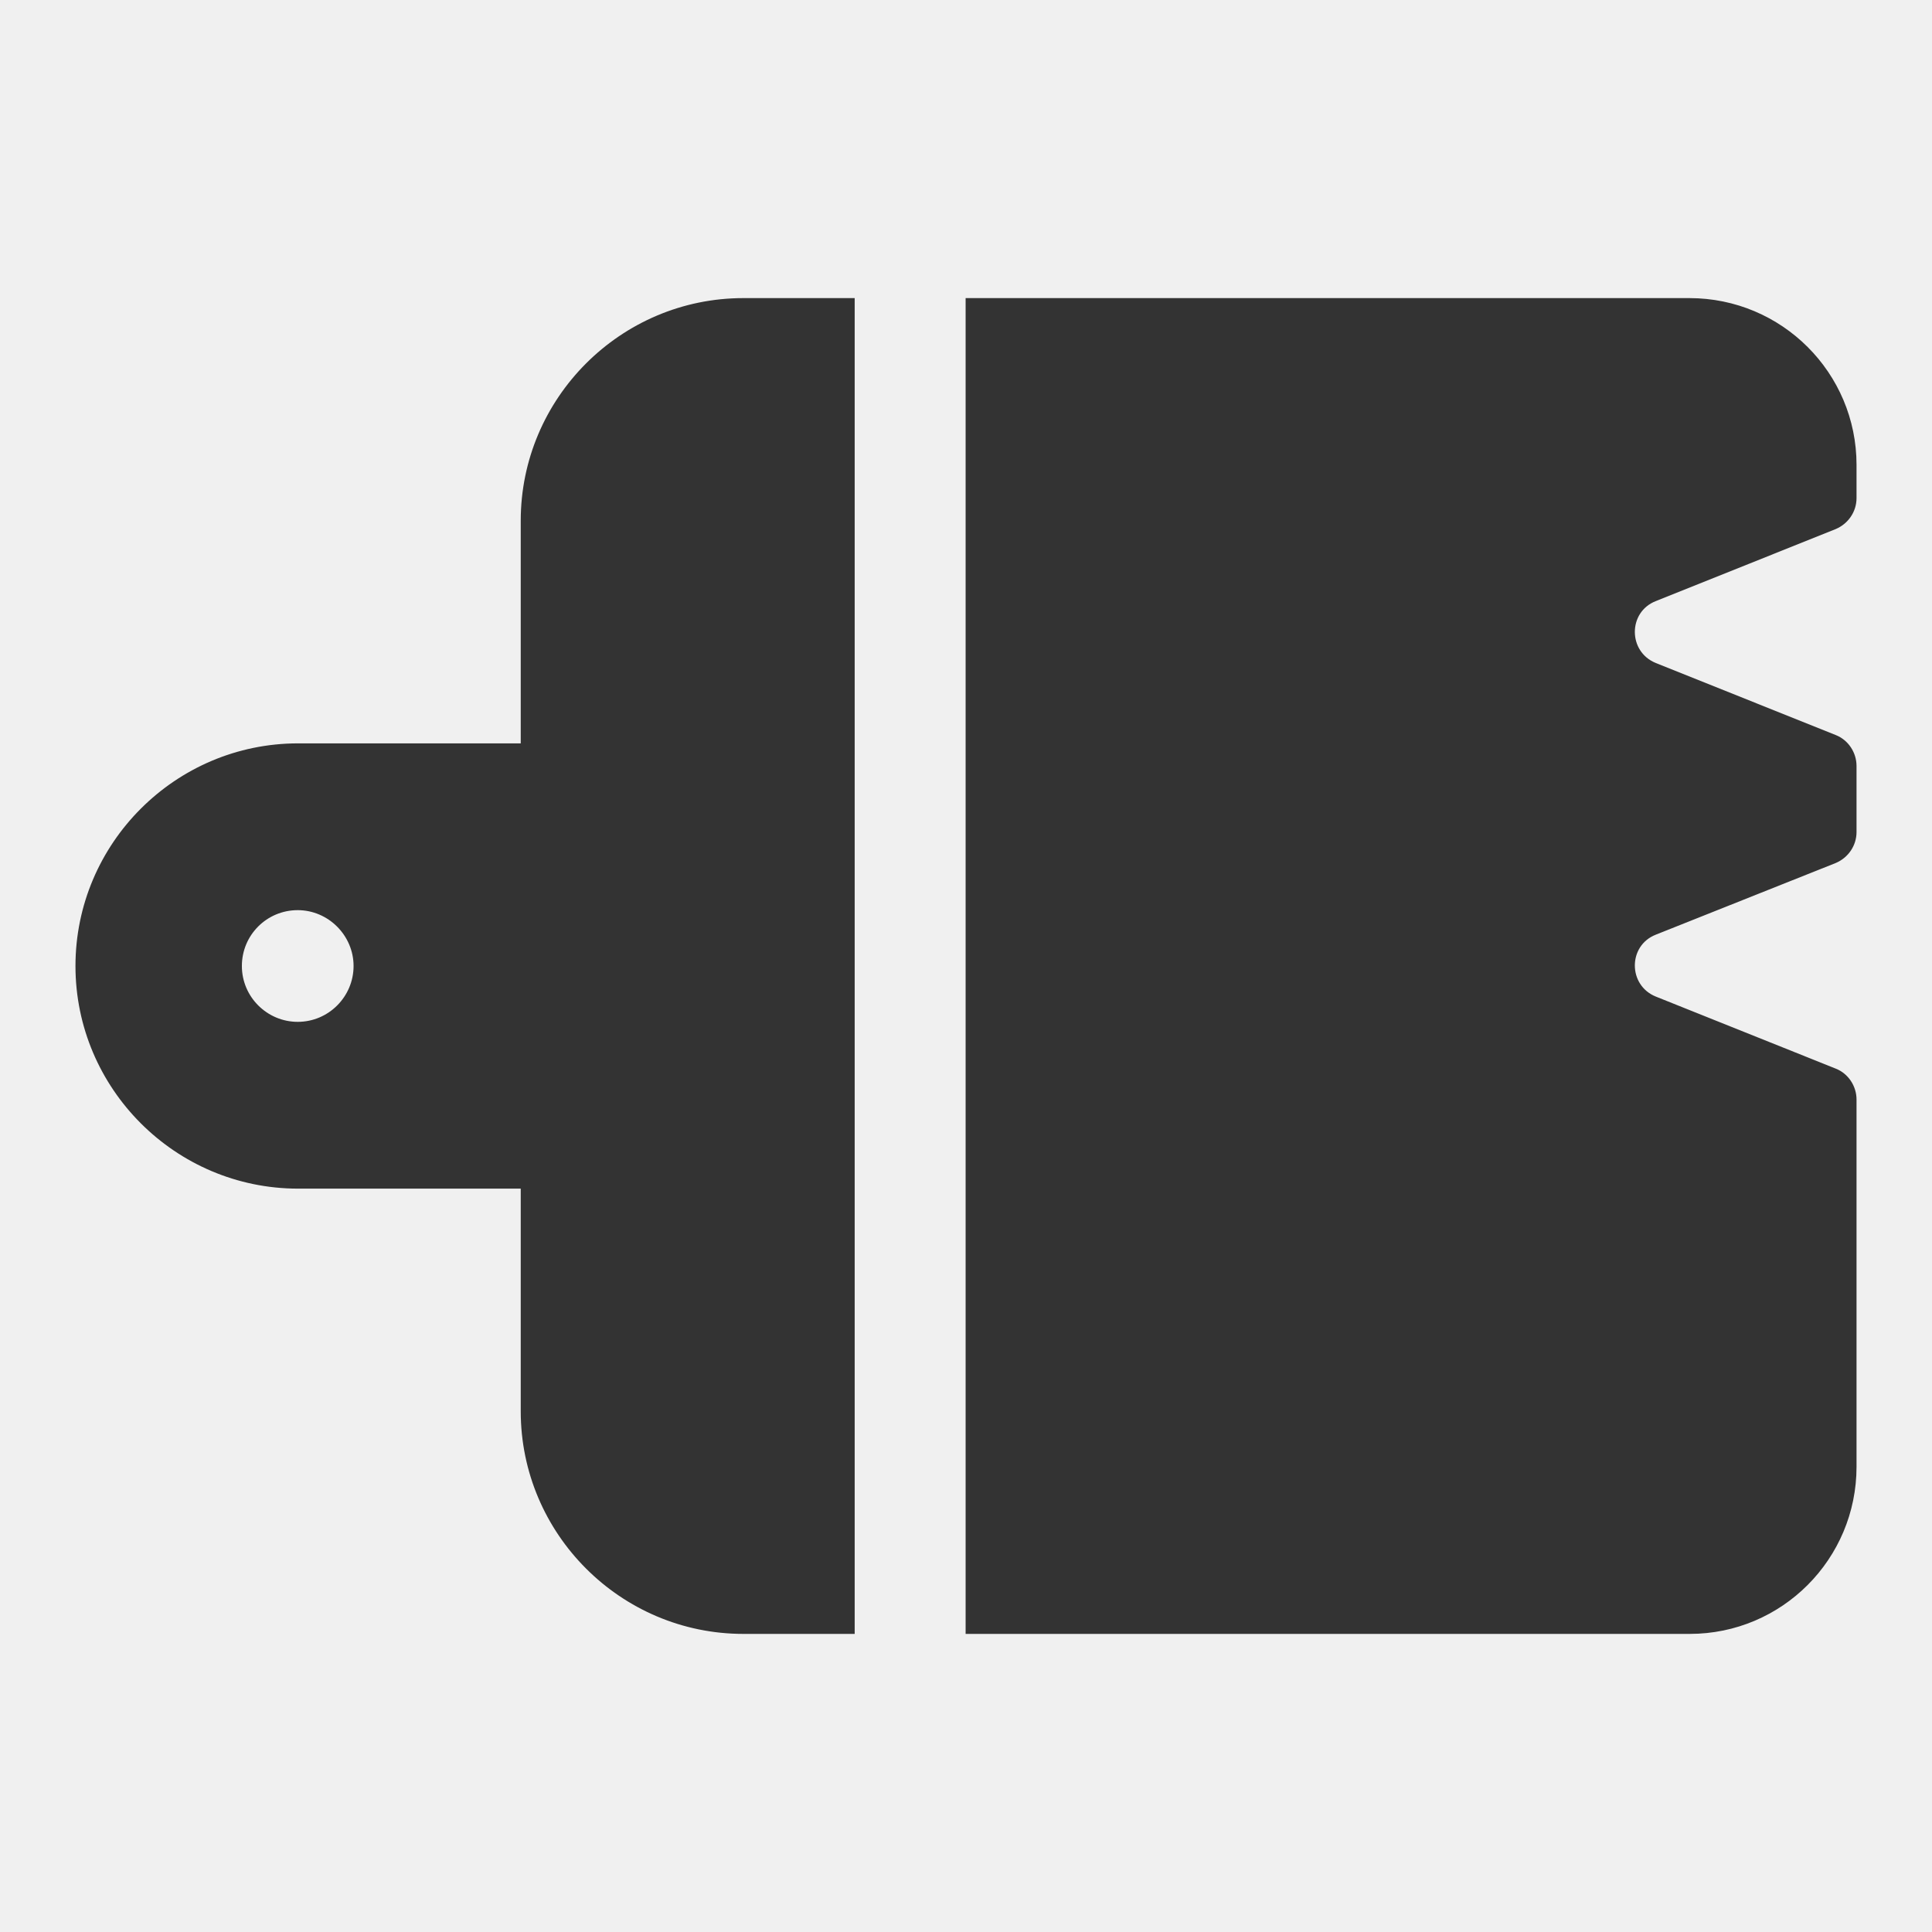
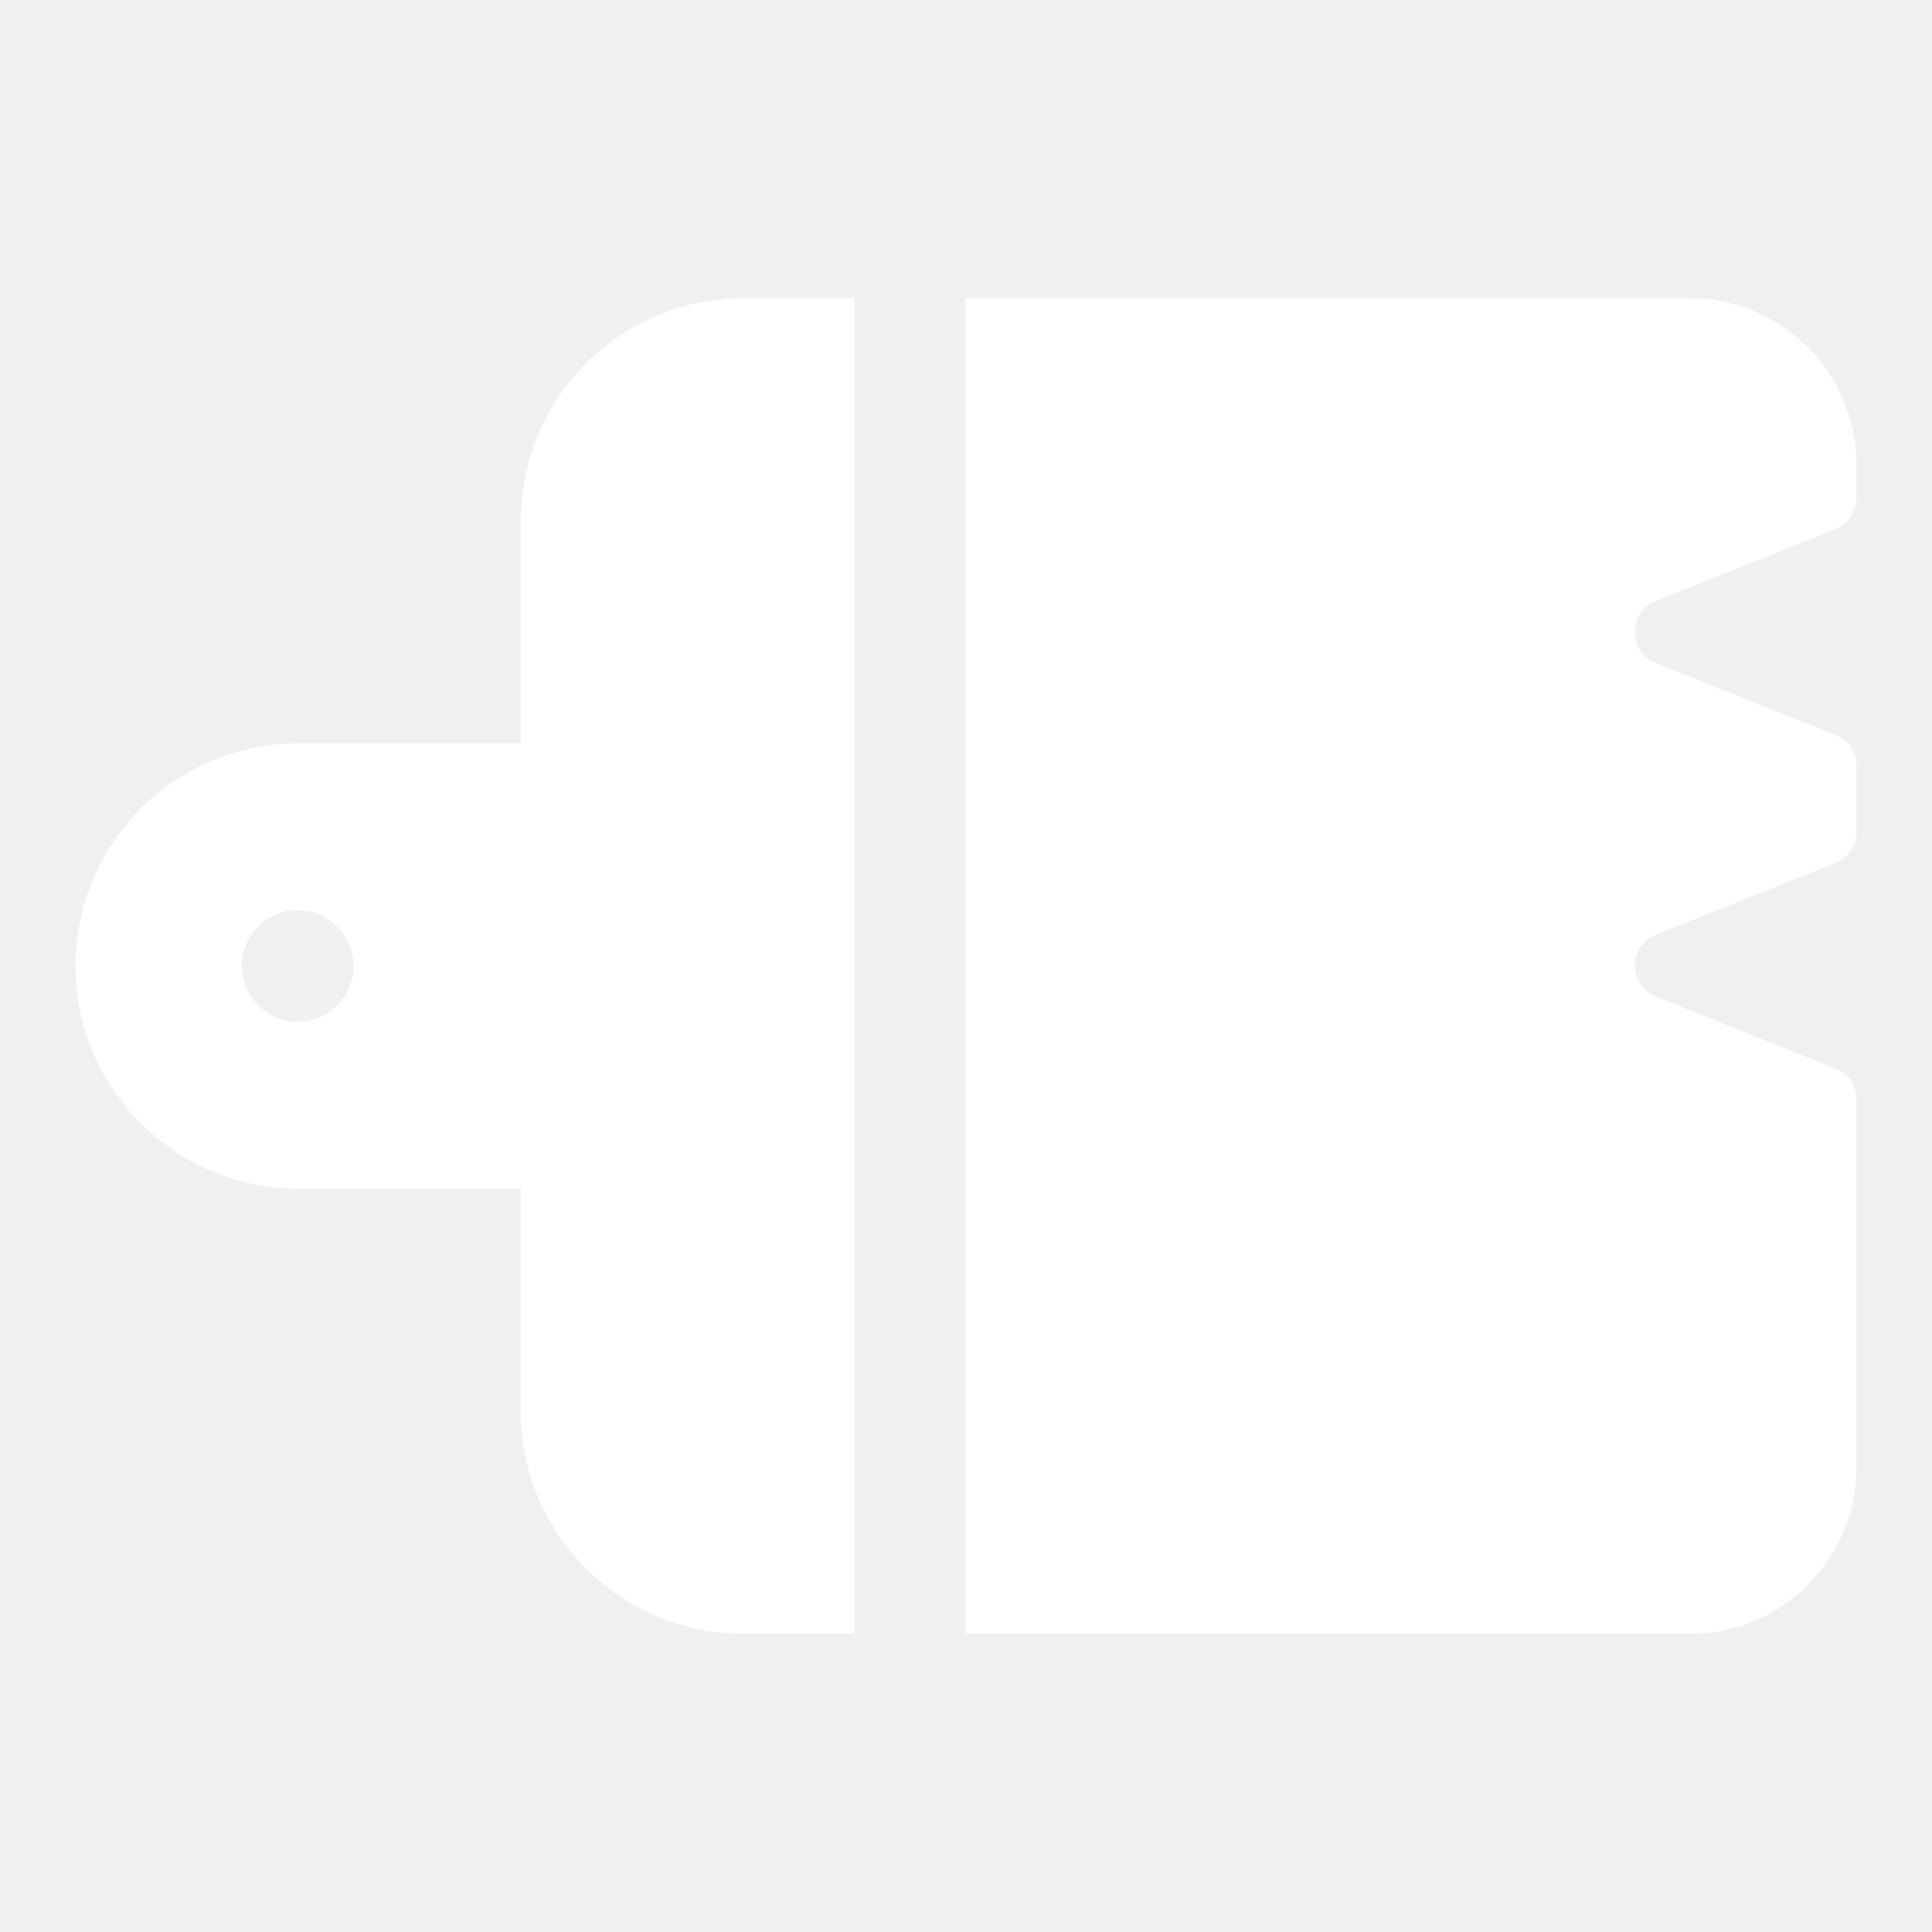
- <svg xmlns="http://www.w3.org/2000/svg" version="1.1" id="Layer_1" x="0px" y="0px" viewBox="-493 495 512 512" style="enable-background:new -493 495 512 512;" xml:space="preserve">
+ <svg xmlns="http://www.w3.org/2000/svg" version="1.1" id="Layer_1" x="0px" y="0px" viewBox="-1521 745 512 512" style="enable-background:new -1521 745 512 512;" xml:space="preserve">
  <style type="text/css">
- 	.st0{fill:#333333;}
+ 	.st0{fill:#FFFFFF;}
</style>
-   <path class="st0" d="M-6.5,723.7c3.3-1.4,5.5-4.6,5.5-8.2V698c0-3.6-2.2-6.9-5.5-8.2l-47.7-19.1c-7.4-3-7.4-13.5,0-16.4l47.7-19.1  c3.3-1.4,5.5-4.6,5.5-8.2v-8.8c0-24.4-19.8-44.2-44.3-44.2h-162.3h-20.7h-8.8v8.8v336.3v8.9l8.8,0h20.7h162.4  C-20.8,928-1,908.2-1,883.7v-97.3c0-3.6-2.2-6.9-5.5-8.2l-47.7-19.1c-7.4-3-7.4-13.5,0-16.4L-6.5,723.7z M-266.5,574H-296  c-32.5,0-59,26.5-59,59v59h-59c-32.5,0-59,26.5-59,59s26.5,59,59,59h59v59c0,32.5,26.5,59,59,59h29.5V574z M-399.3,751  c0,8.1-6.6,14.8-14.8,14.8c-8.1,0-14.8-6.6-14.8-14.8c0-8.2,6.6-14.8,14.8-14.8C-406,736.2-399.3,742.9-399.3,751z" />
+   <path class="st0" d="M-1034.5,973.7c3.3-1.4,5.5-4.6,5.5-8.2V948c0-3.6-2.2-6.9-5.5-8.2l-47.7-19.1c-7.4-3-7.4-13.5,0-16.4  l47.7-19.1c3.3-1.4,5.5-4.6,5.5-8.2v-8.8c0-24.4-19.8-44.2-44.3-44.2h-162.3h-20.7h-8.8v8.8v336.3v8.9h8.8h20.7h162.4  c24.4,0,44.2-19.8,44.2-44.3v-97.3c0-3.6-2.2-6.9-5.5-8.2l-47.7-19.1c-7.4-3-7.4-13.5,0-16.4L-1034.5,973.7z M-1294.5,824h-29.5  c-32.5,0-59,26.5-59,59v59h-59c-32.5,0-59,26.5-59,59s26.5,59,59,59h59v59c0,32.5,26.5,59,59,59h29.5V824z M-1427.3,1001  c0,8.1-6.6,14.8-14.8,14.8c-8.1,0-14.8-6.6-14.8-14.8s6.6-14.8,14.8-14.8C-1434,986.2-1427.3,992.9-1427.3,1001z" />
</svg>
